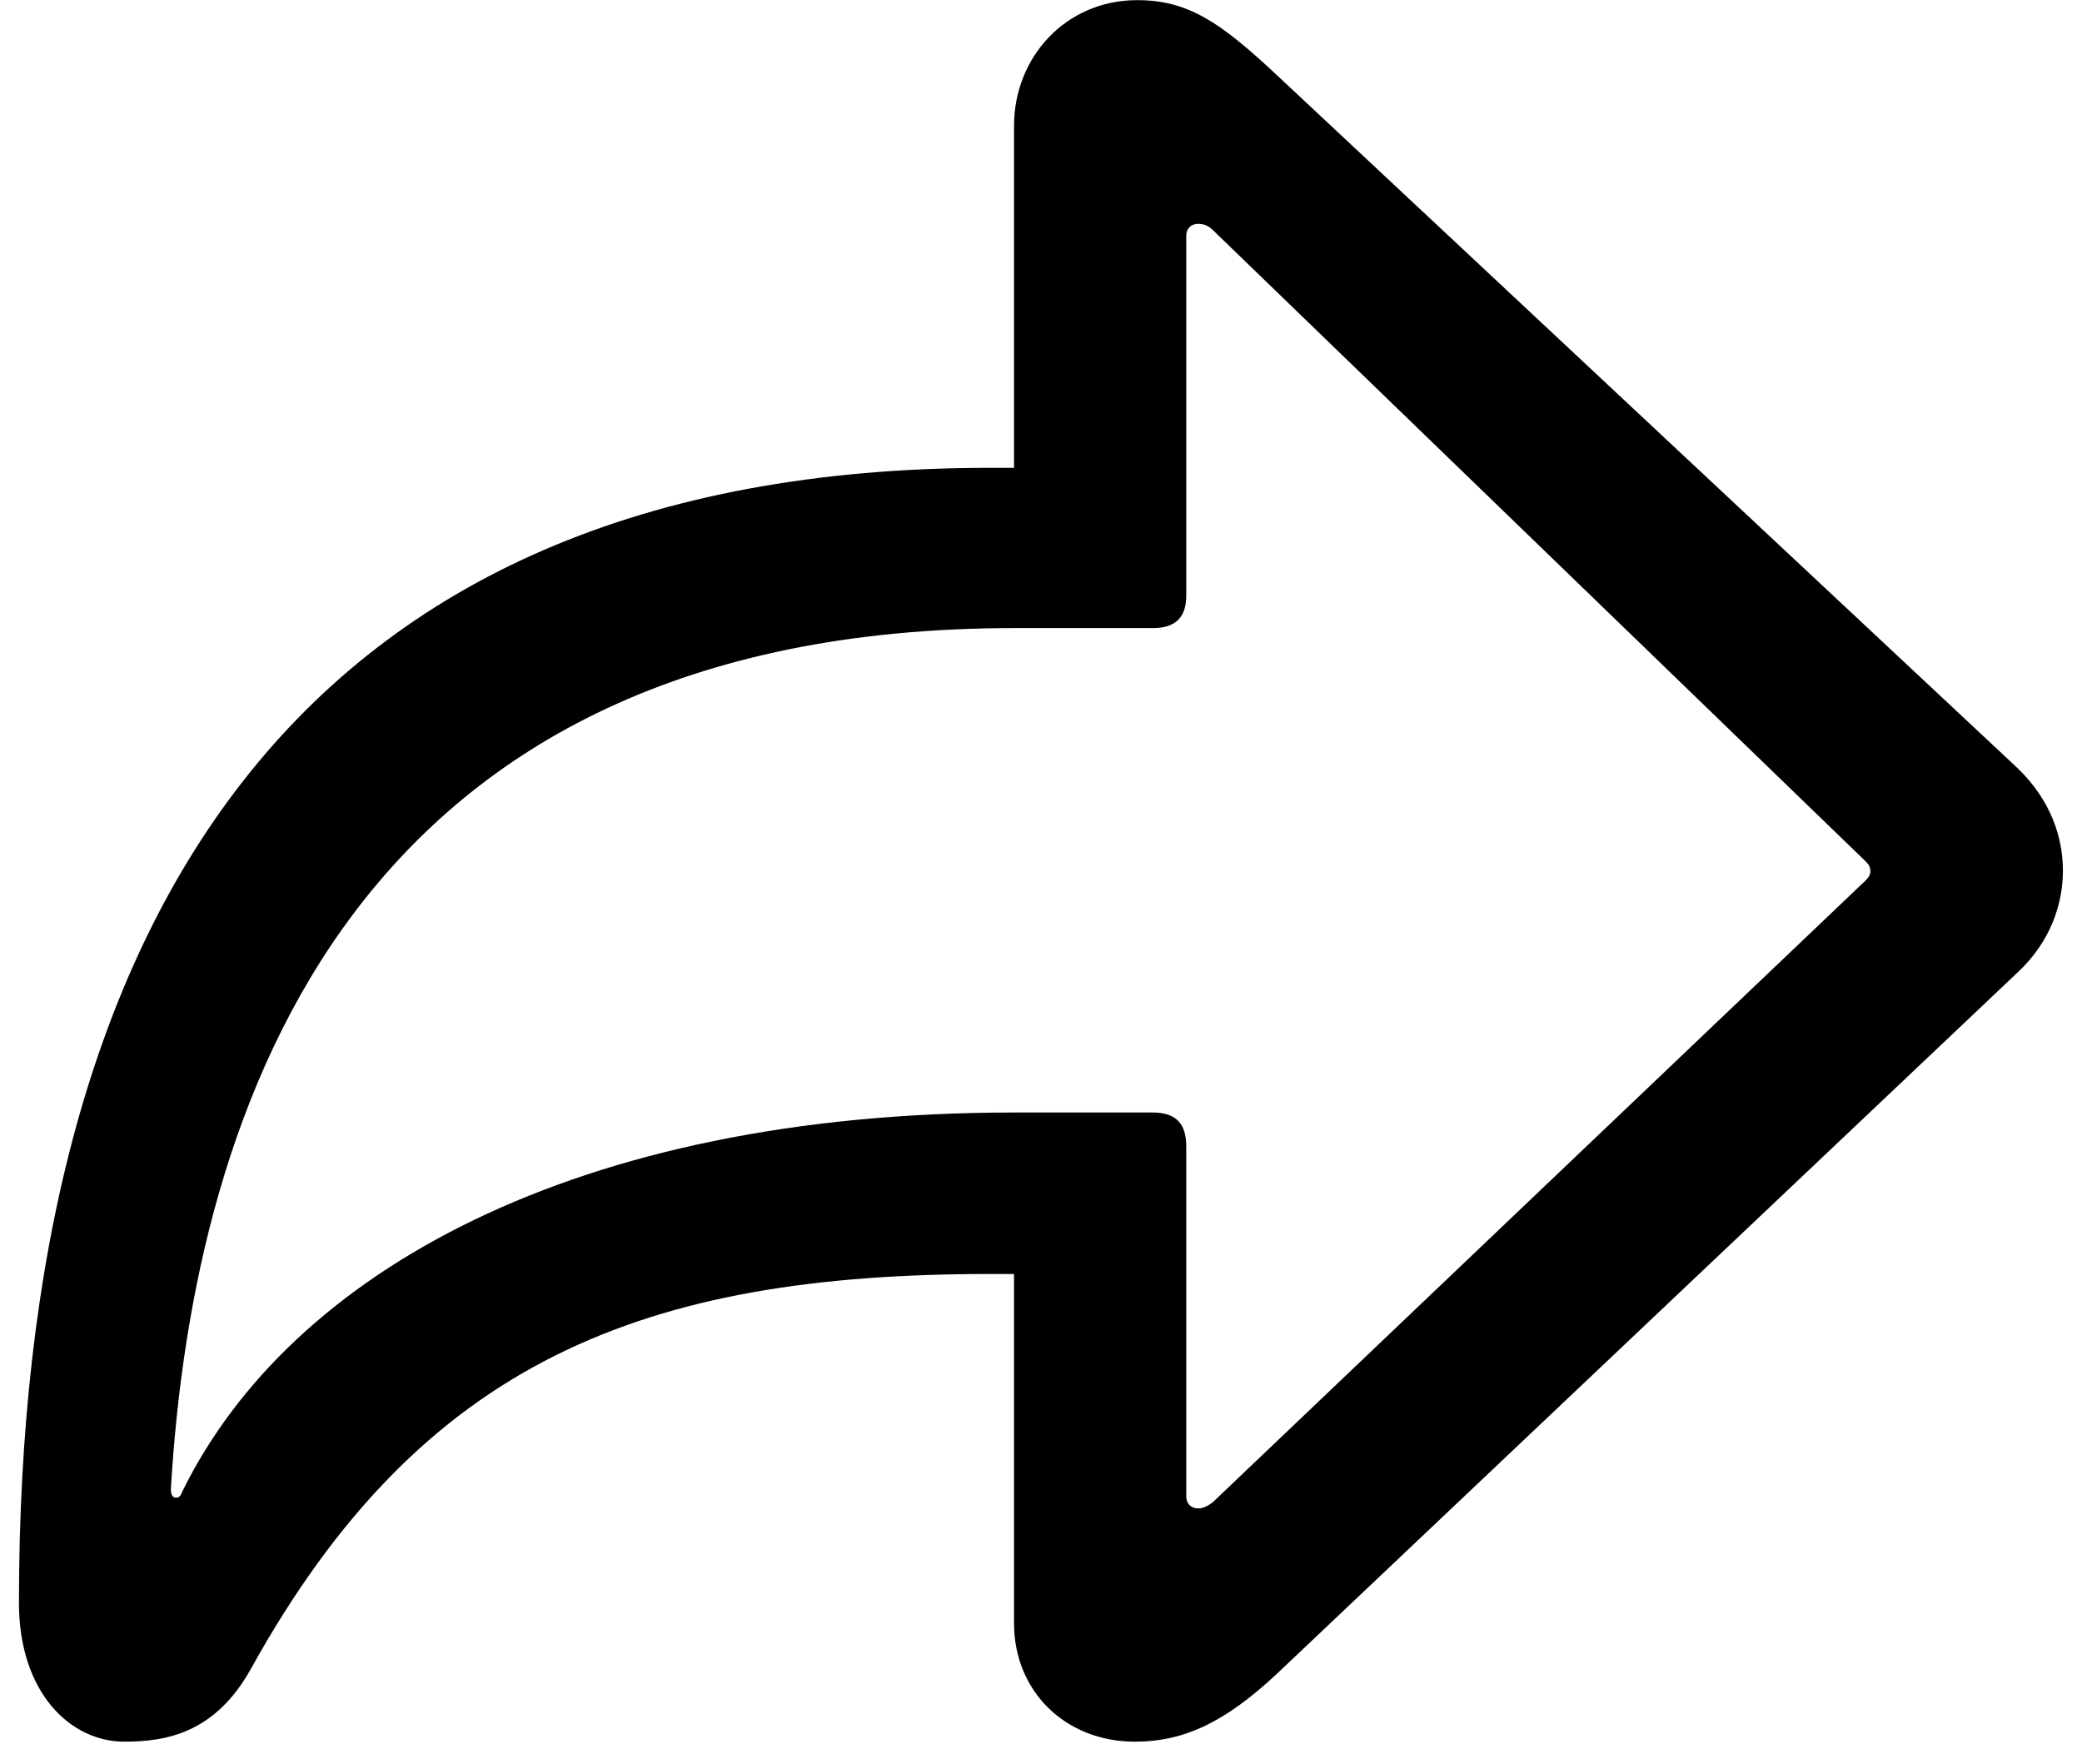
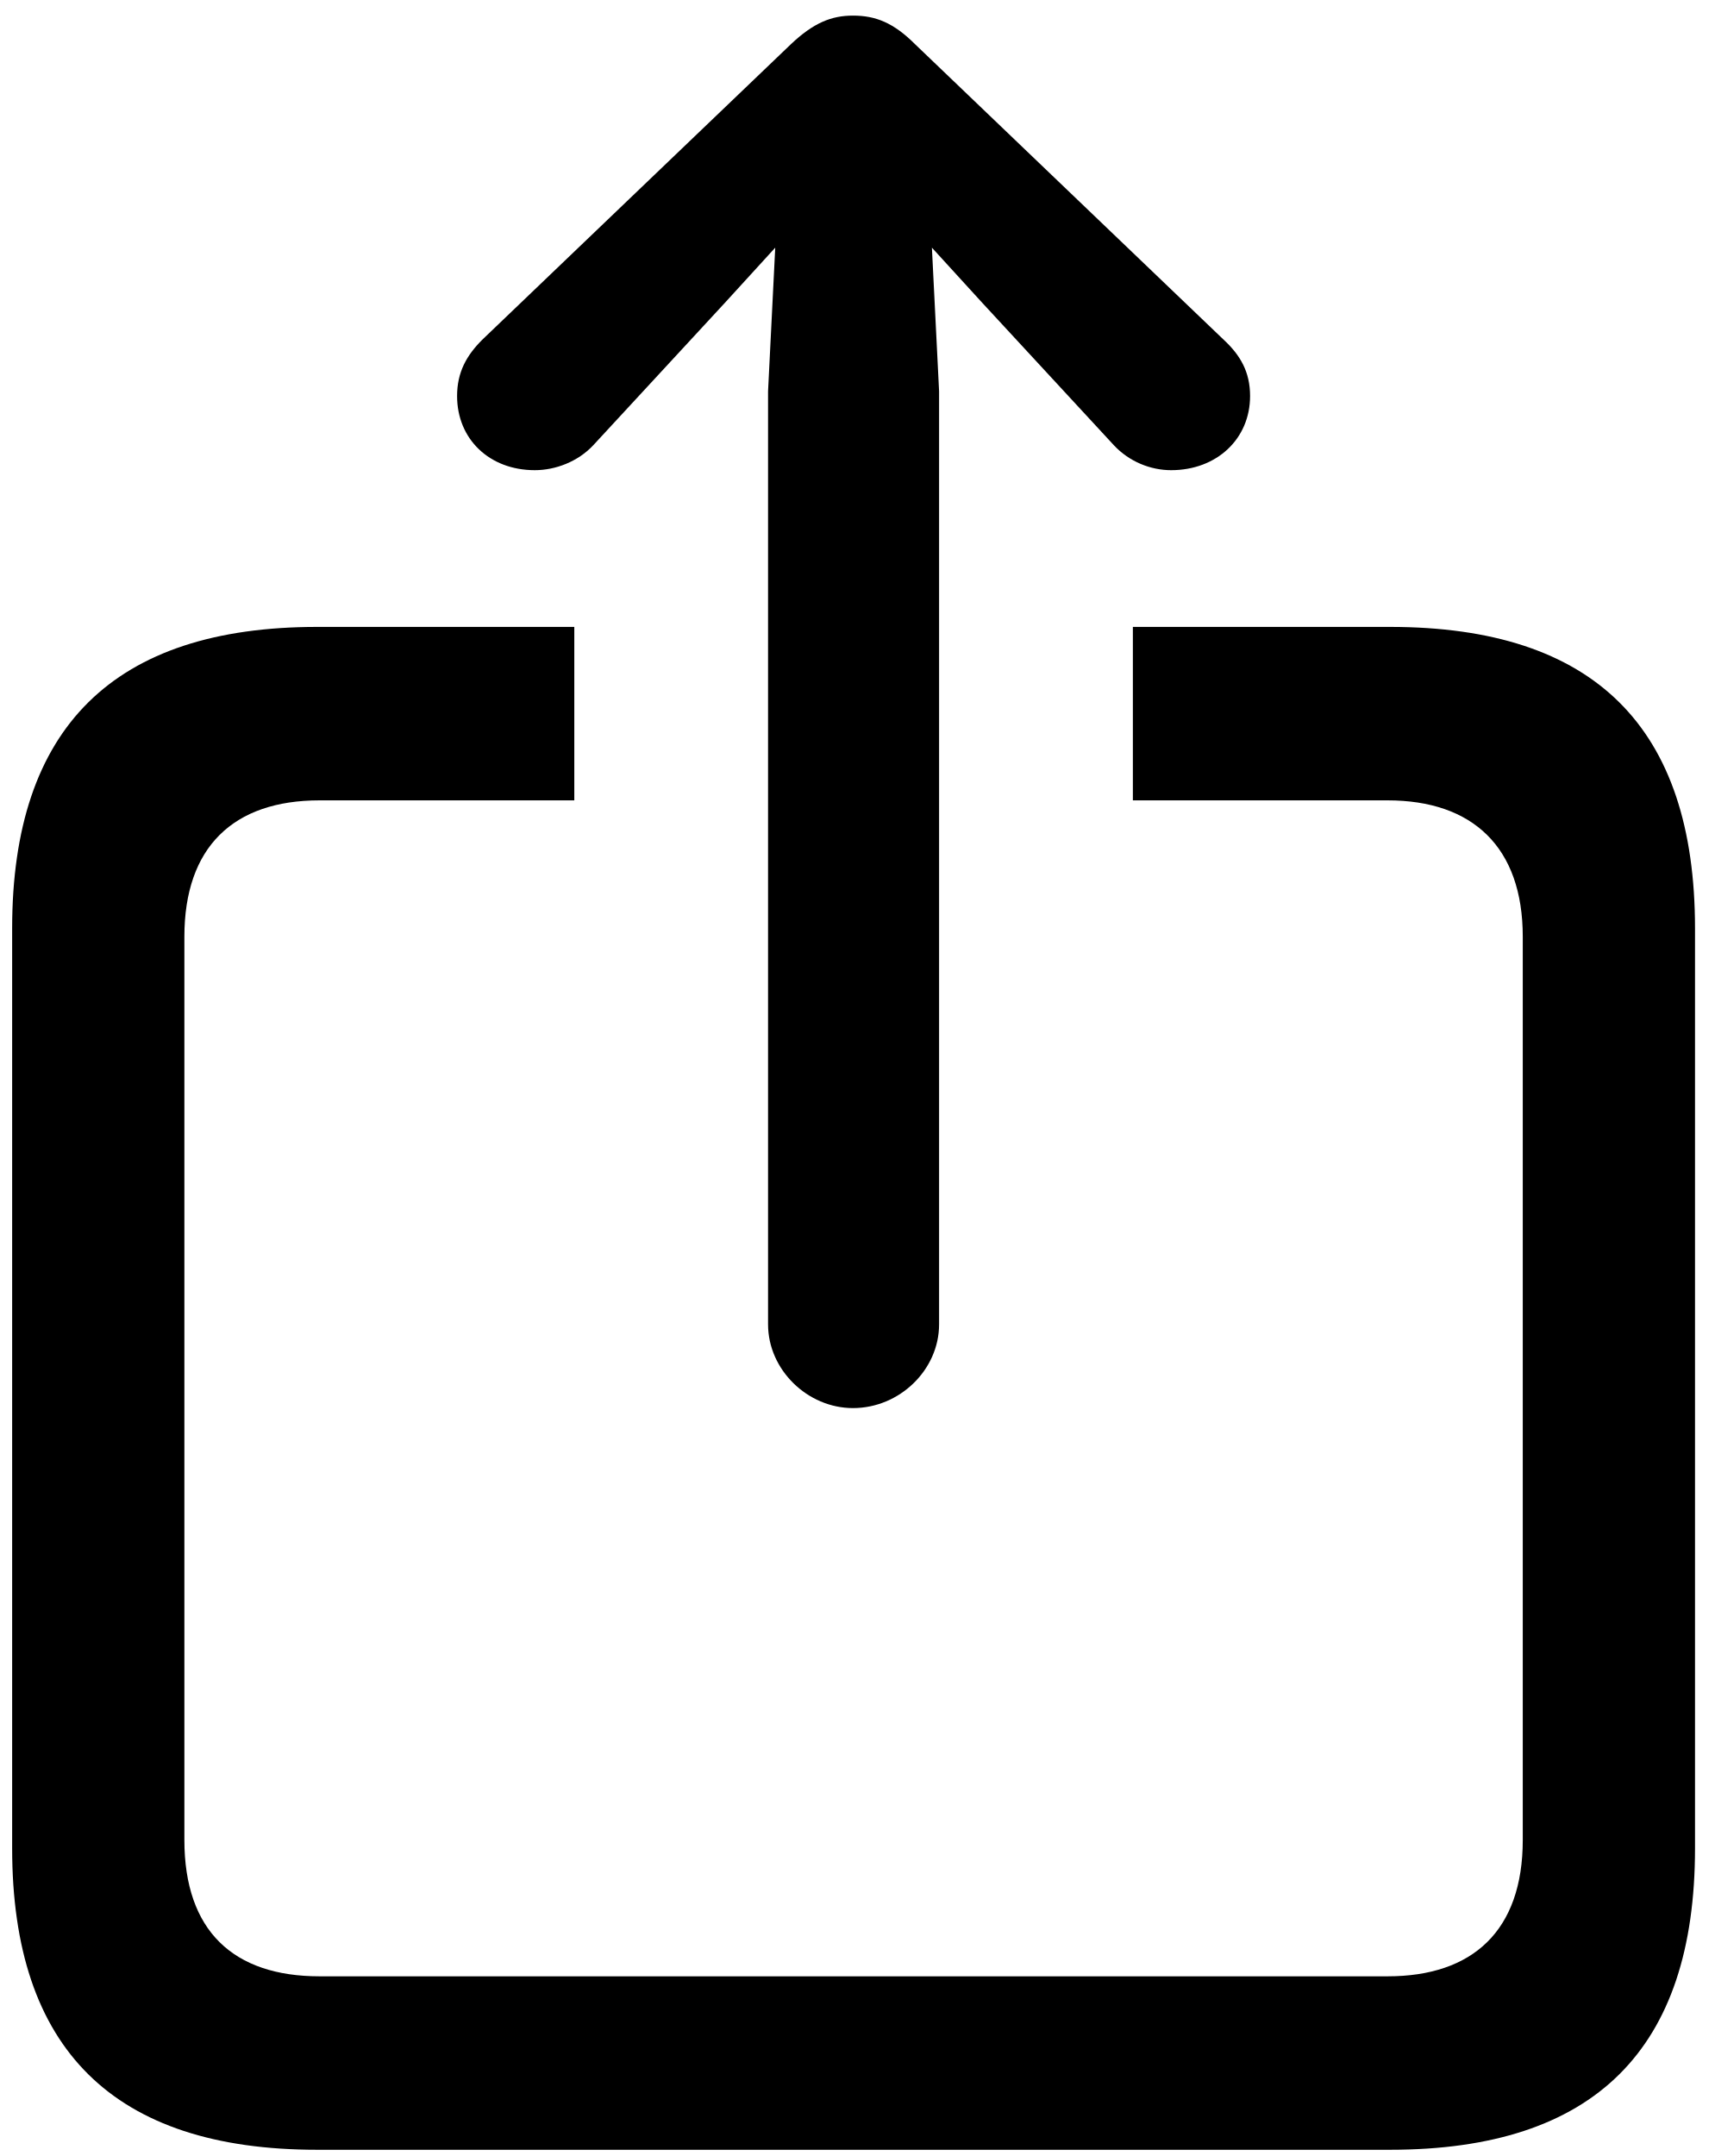
- <svg xmlns="http://www.w3.org/2000/svg" width="100%" height="100%" viewBox="0 0 85 72" version="1.1" xml:space="preserve" style="fill-rule:evenodd;clip-rule:evenodd;stroke-linejoin:round;stroke-miterlimit:2;">
+ <svg xmlns="http://www.w3.org/2000/svg" width="100%" height="100%" viewBox="0 0 70 88" version="1.1" xml:space="preserve" style="fill-rule:evenodd;clip-rule:evenodd;stroke-linejoin:round;stroke-miterlimit:2;">
  <g id="icon-share">
-     <path d="M46.331,71.1C48.382,71.1 50.042,70.27 52.093,68.365L82.366,39.703C83.733,38.434 84.221,36.871 84.221,35.553C84.221,34.186 83.733,32.672 82.366,31.354L52.093,3.033C49.798,0.885 48.479,0.006 46.428,0.006C43.499,0.006 41.399,2.35 41.399,5.133L41.399,19.098L40.423,19.098C11.956,19.098 0.774,37.75 0.774,65.436C0.774,69.098 2.874,71.1 5.071,71.1C6.78,71.1 8.782,70.758 10.247,68.121C17.229,55.524 26.311,52.008 40.423,52.008L41.399,52.008L41.399,66.266C41.399,69.049 43.499,71.1 46.331,71.1ZM48.919,61.578C48.626,61.578 48.43,61.383 48.43,61.09L48.43,46.783C48.43,45.856 47.991,45.416 47.063,45.416L41.399,45.416C23.479,45.416 11.858,51.959 7.464,60.846C7.366,61.09 7.317,61.139 7.171,61.139C7.073,61.139 6.975,61.041 6.975,60.797C7.903,45.026 14.446,25.641 41.399,25.641L47.063,25.641C47.991,25.641 48.43,25.201 48.43,24.322L48.43,9.625C48.43,9.332 48.626,9.137 48.919,9.137C49.163,9.137 49.358,9.235 49.505,9.381L76.165,35.162C76.311,35.309 76.36,35.406 76.36,35.553C76.36,35.699 76.311,35.797 76.165,35.944L49.505,61.334C49.309,61.481 49.114,61.578 48.919,61.578Z" style="fill-rule:nonzero;" />
+     <path d="M12.947,87.746L56.746,87.746C65.095,87.746 69.197,83.645 69.197,75.441L69.197,37.893C69.197,29.689 65.095,25.588 56.746,25.588L46.248,25.588L46.248,32.668L56.648,32.668C60.115,32.668 62.165,34.572 62.165,38.234L62.165,75.1C62.165,78.811 60.115,80.666 56.648,80.666L13.044,80.666C9.529,80.666 7.527,78.811 7.527,75.1L7.527,38.234C7.527,34.572 9.529,32.668 13.044,32.668L23.445,32.668L23.445,25.588L12.947,25.588C4.646,25.588 0.496,29.689 0.496,37.893L0.496,75.441C0.496,83.645 4.646,87.746 12.947,87.746Z" style="fill-rule:nonzero;" />
+     <path d="M34.822,57.473C36.726,57.473 38.337,55.91 38.337,54.055L38.337,15.969L38.044,10.109L40.095,12.355L45.466,18.166C46.101,18.85 46.98,19.191 47.81,19.191C49.665,19.191 51.033,17.922 51.033,16.164C51.033,15.188 50.642,14.504 49.958,13.869L37.361,1.809C36.482,0.93 35.749,0.637 34.822,0.637C33.943,0.637 33.21,0.93 32.283,1.809L19.685,13.869C19.05,14.504 18.66,15.188 18.66,16.164C18.66,17.922 19.978,19.191 21.833,19.191C22.664,19.191 23.591,18.85 24.226,18.166L29.597,12.355L31.648,10.109L31.355,15.969L31.355,54.055C31.355,55.91 32.966,57.473 34.822,57.473Z" style="fill-rule:nonzero;" />
  </g>
</svg>
